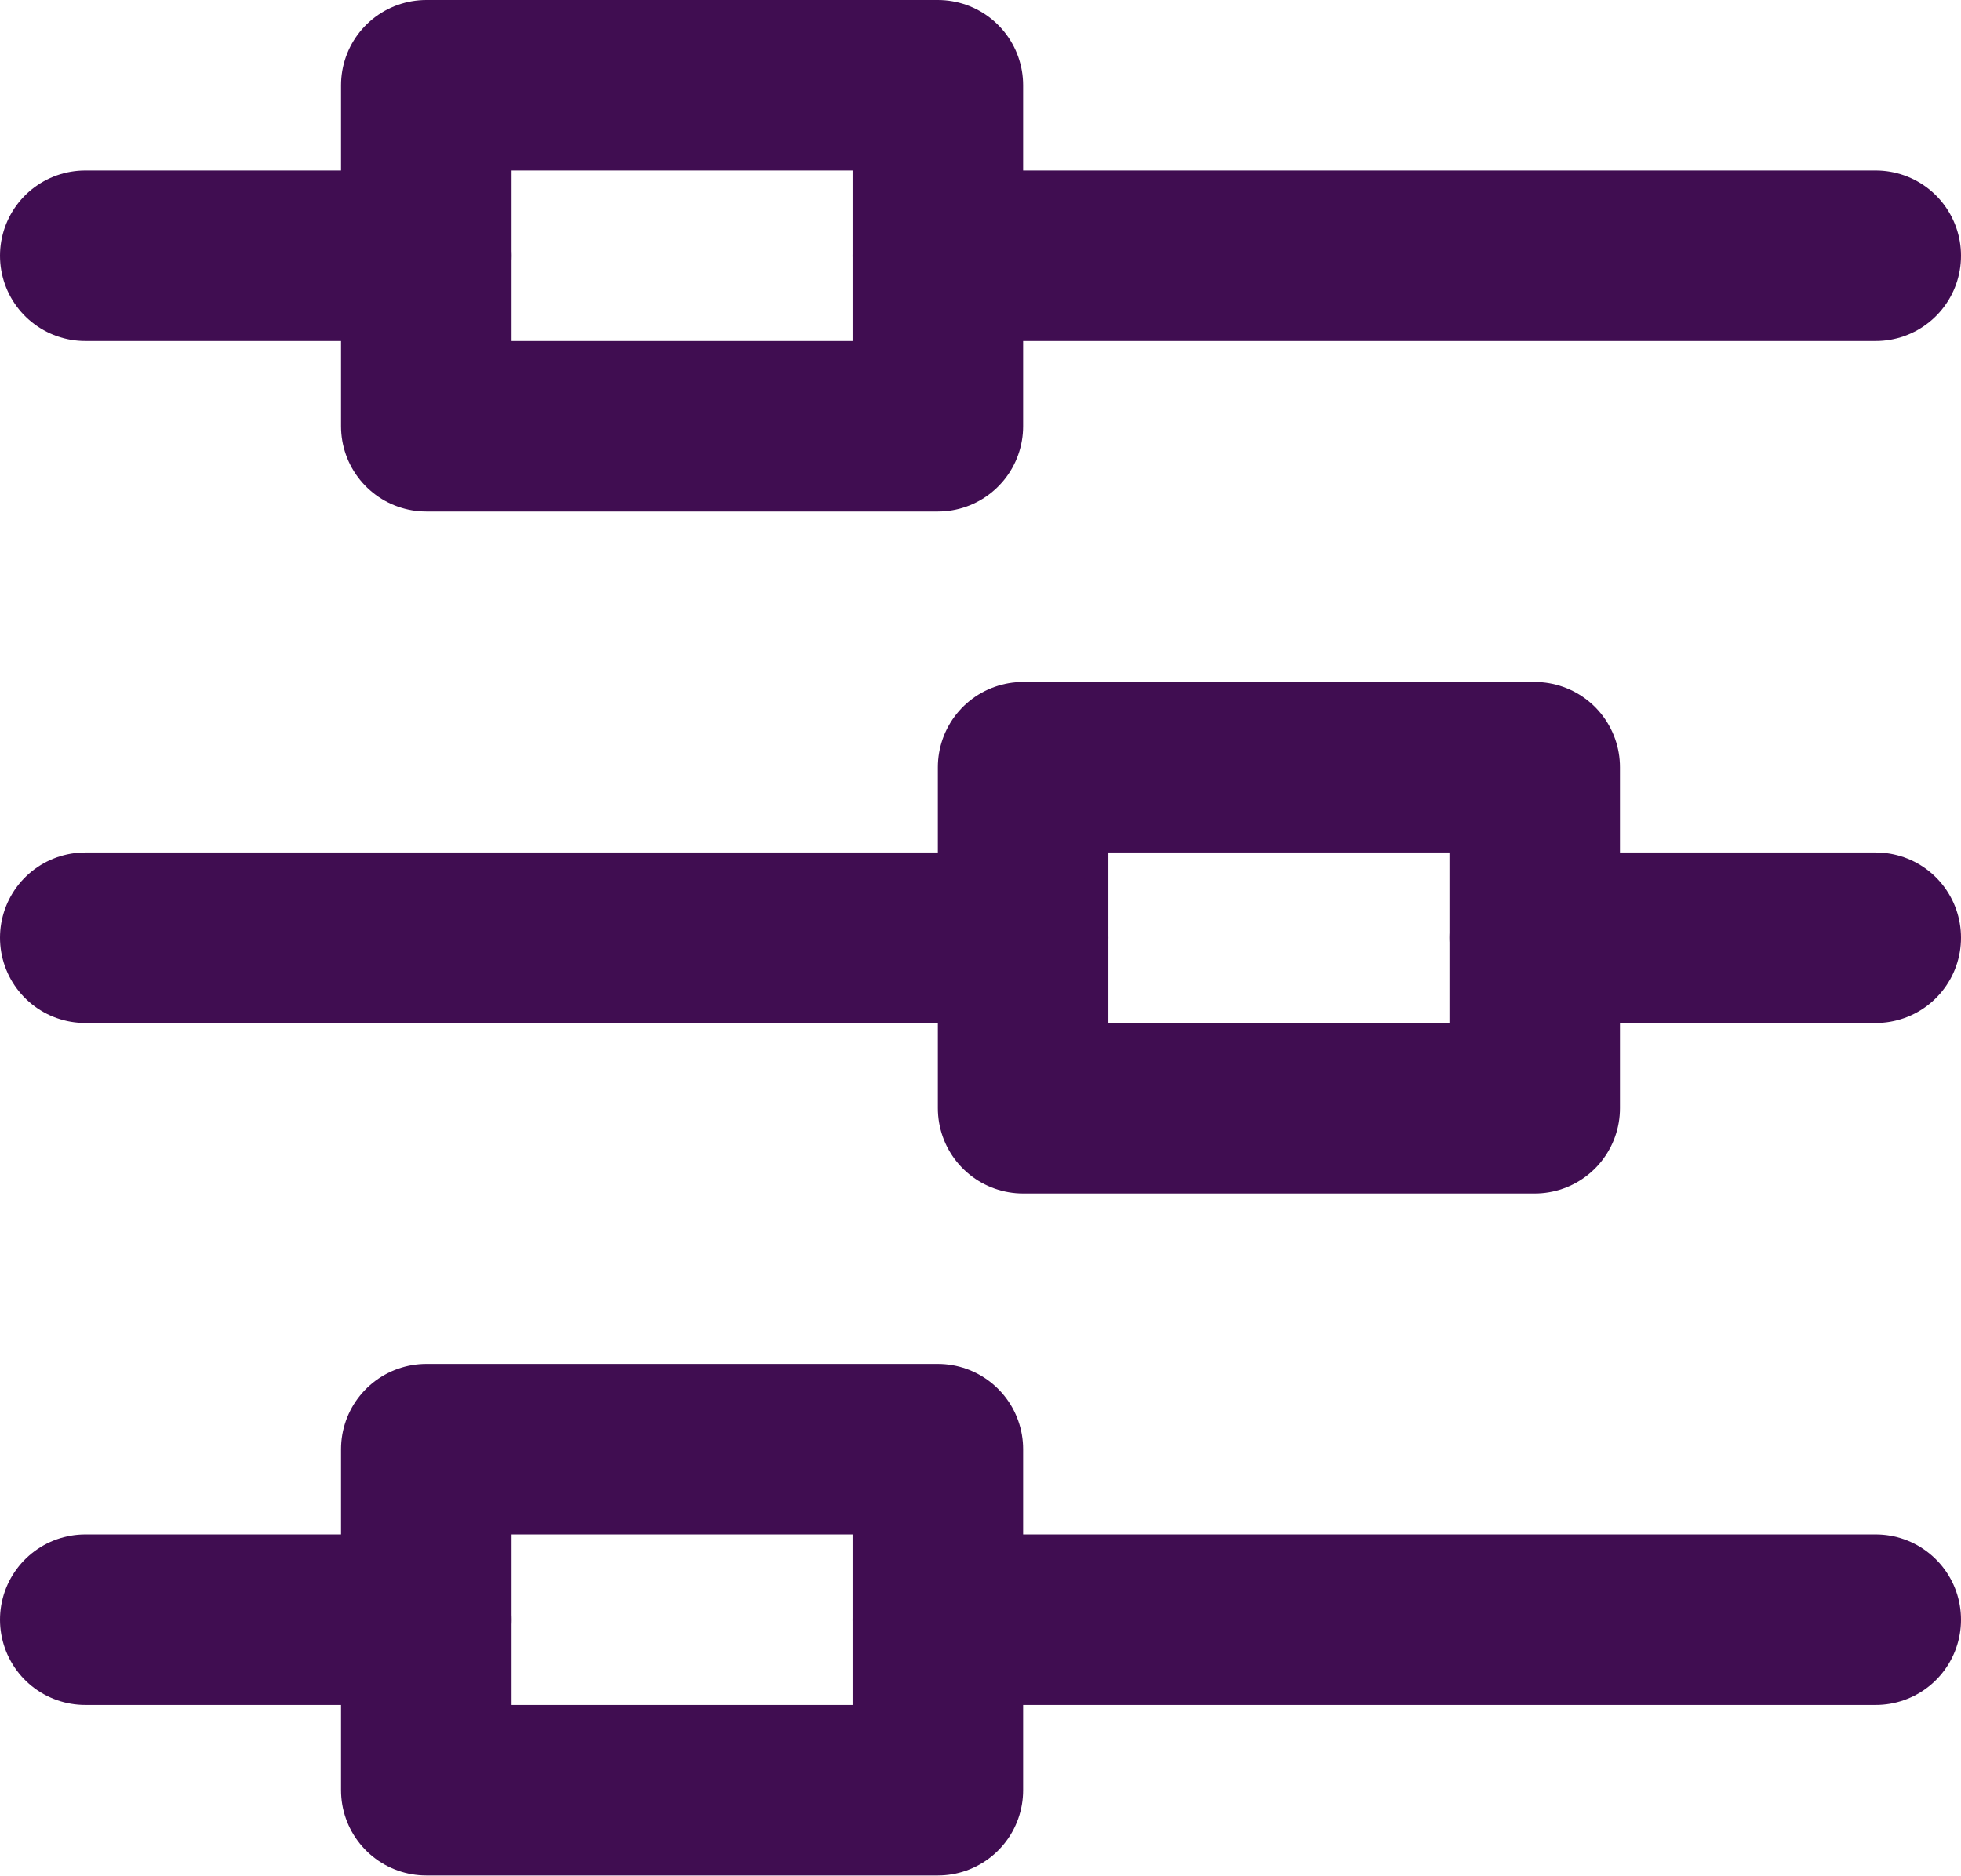
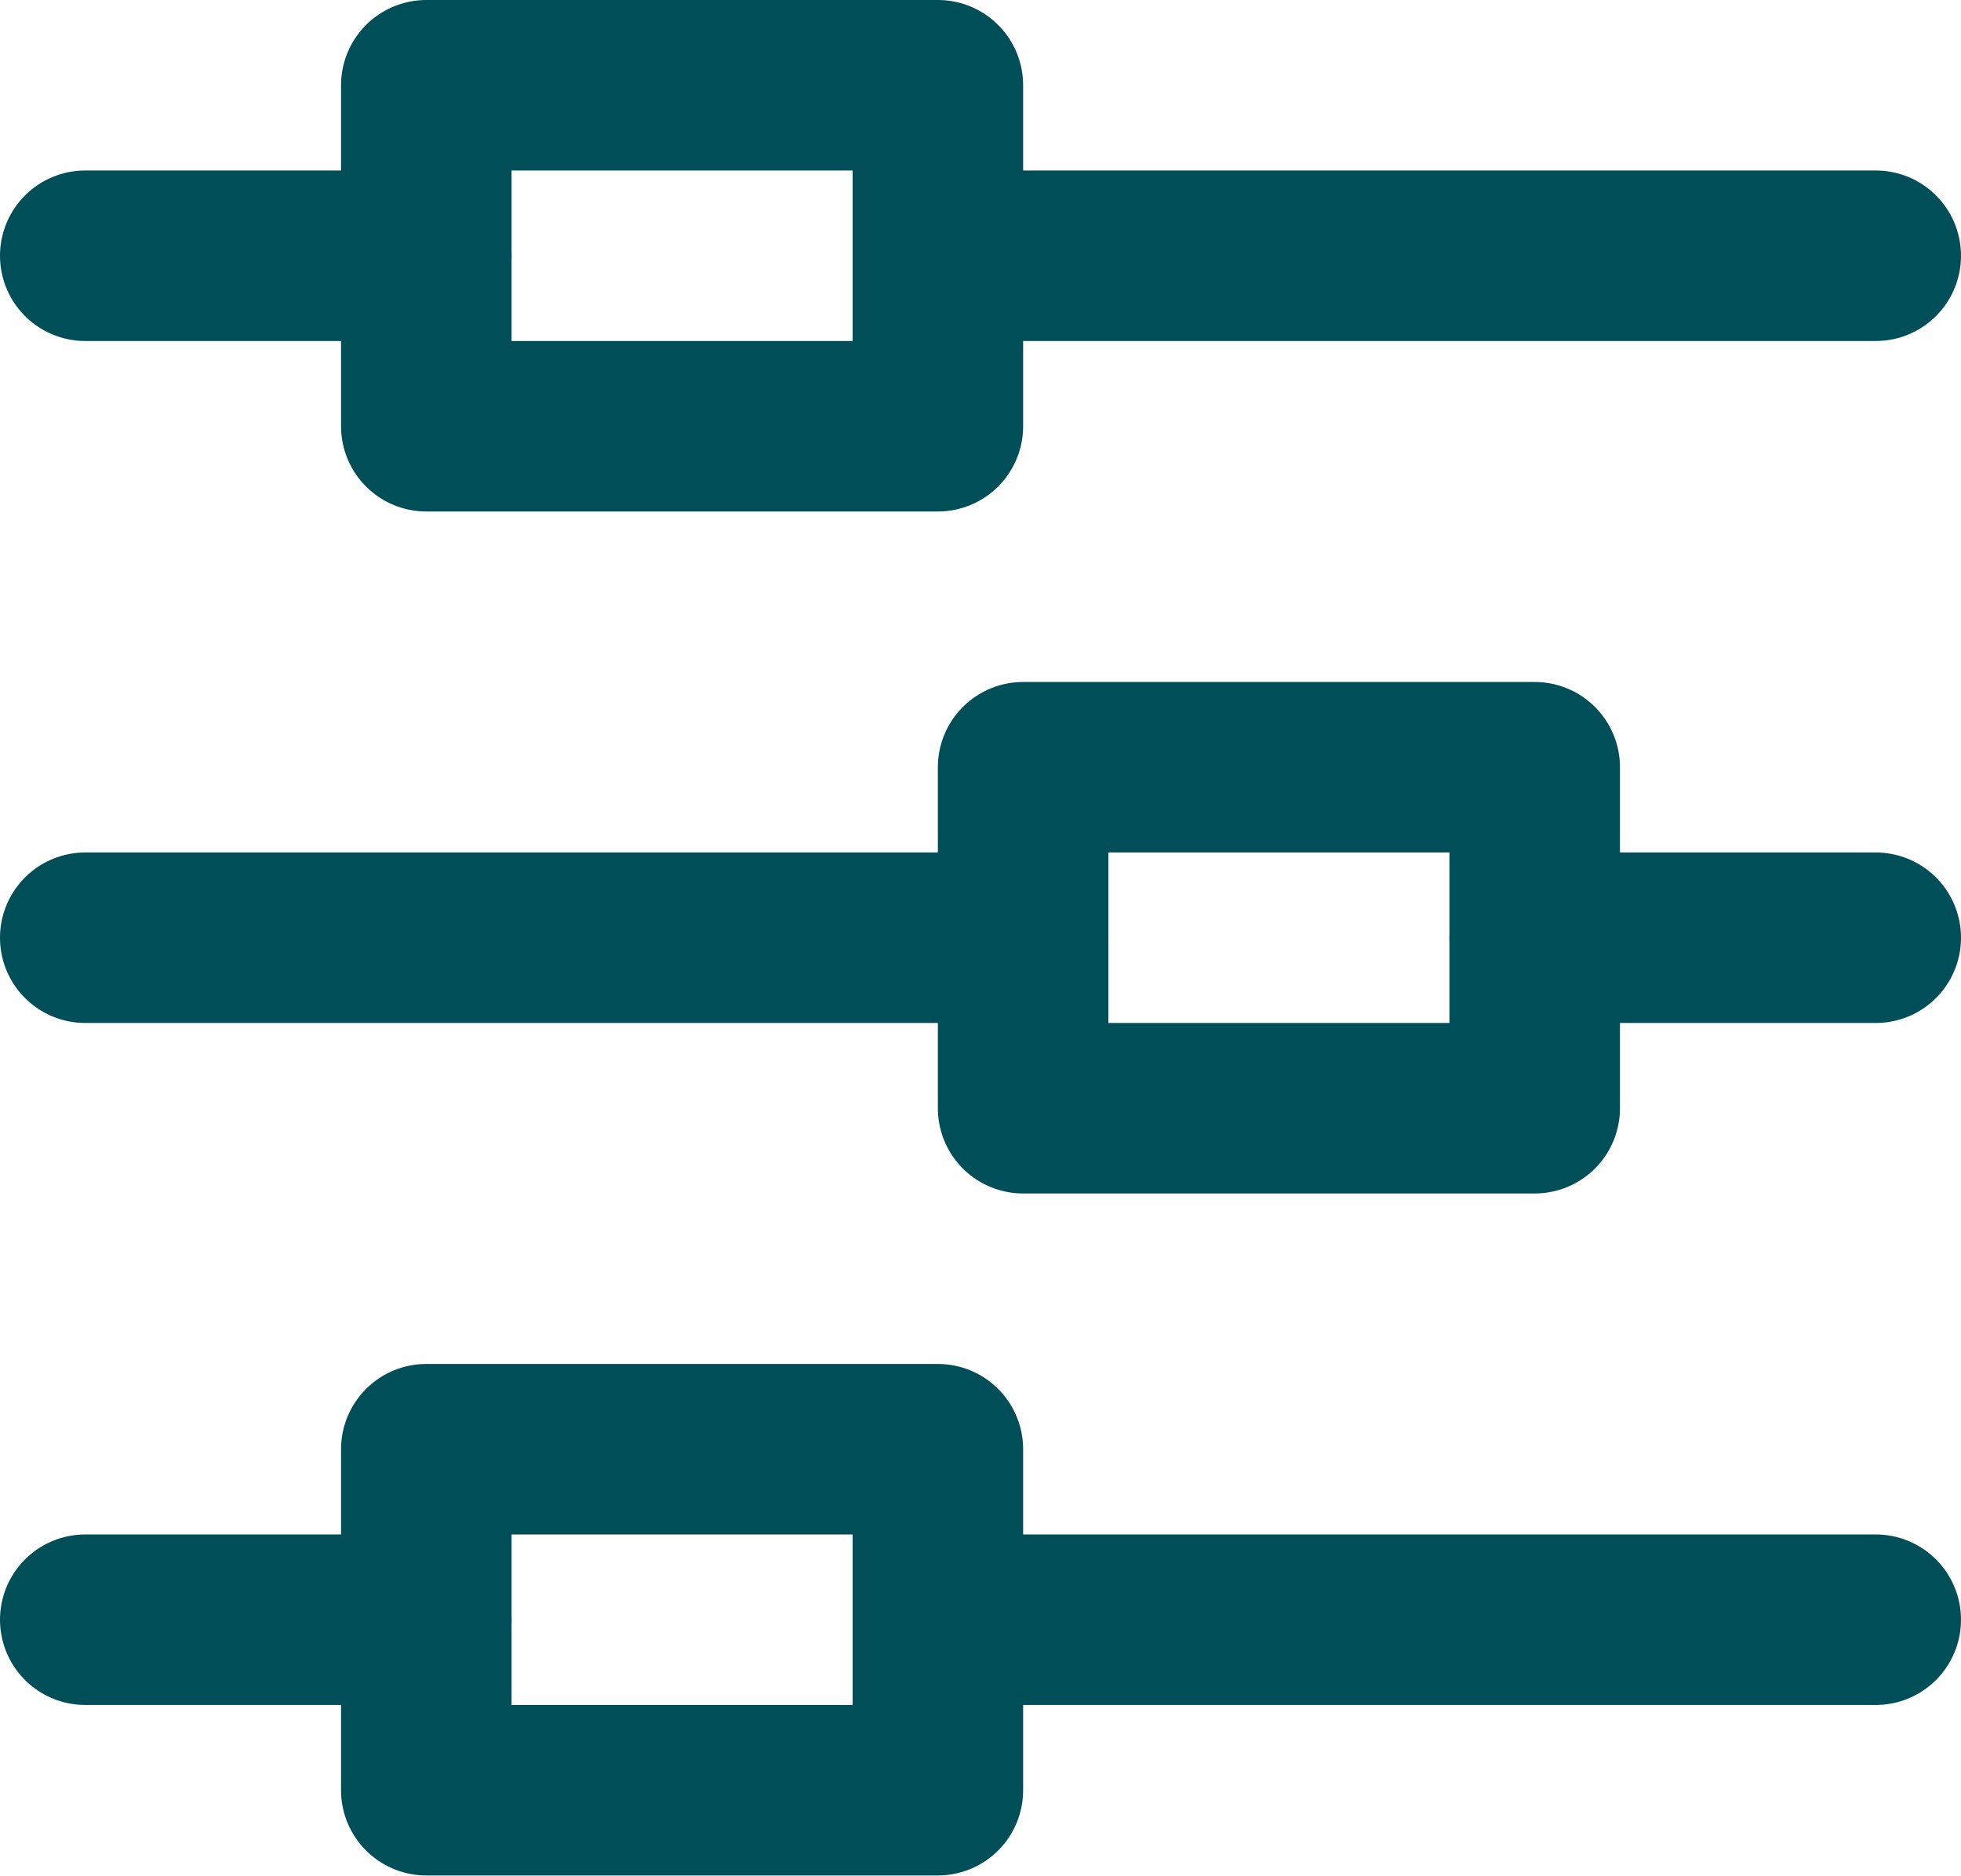
<svg xmlns="http://www.w3.org/2000/svg" id="icons" width="46px" height="44px" enable-background="new 0 0 46 44" version="1.1" viewBox="0 0 46 44" xml:space="preserve">
-   <g id="Icon_32_" fill="none" stroke="#400d51" stroke-linecap="round" stroke-linejoin="round" stroke-miterlimit="10" stroke-width="4">
+   <g id="Icon_32_" fill="none" stroke="#004e58" stroke-linecap="round" stroke-linejoin="round" stroke-miterlimit="10" stroke-width="4">
    <line x1="2" x2="10" y1="6" y2="6" />
    <rect x="10" y="2" width="12" height="8" />
    <line x1="22" x2="44" y1="6" y2="6" />
    <line x1="44" x2="36" y1="22" y2="22" />
    <rect transform="matrix(-1 -1.2246e-16 1.2246e-16 -1 60 44)" x="24" y="18" width="12" height="8" />
    <line x1="24" x2="2" y1="22" y2="22" />
    <line x1="2" x2="10" y1="38" y2="38" />
    <rect x="10" y="34" width="12" height="8" />
    <line x1="22" x2="44" y1="38" y2="38" />
  </g>
</svg>
